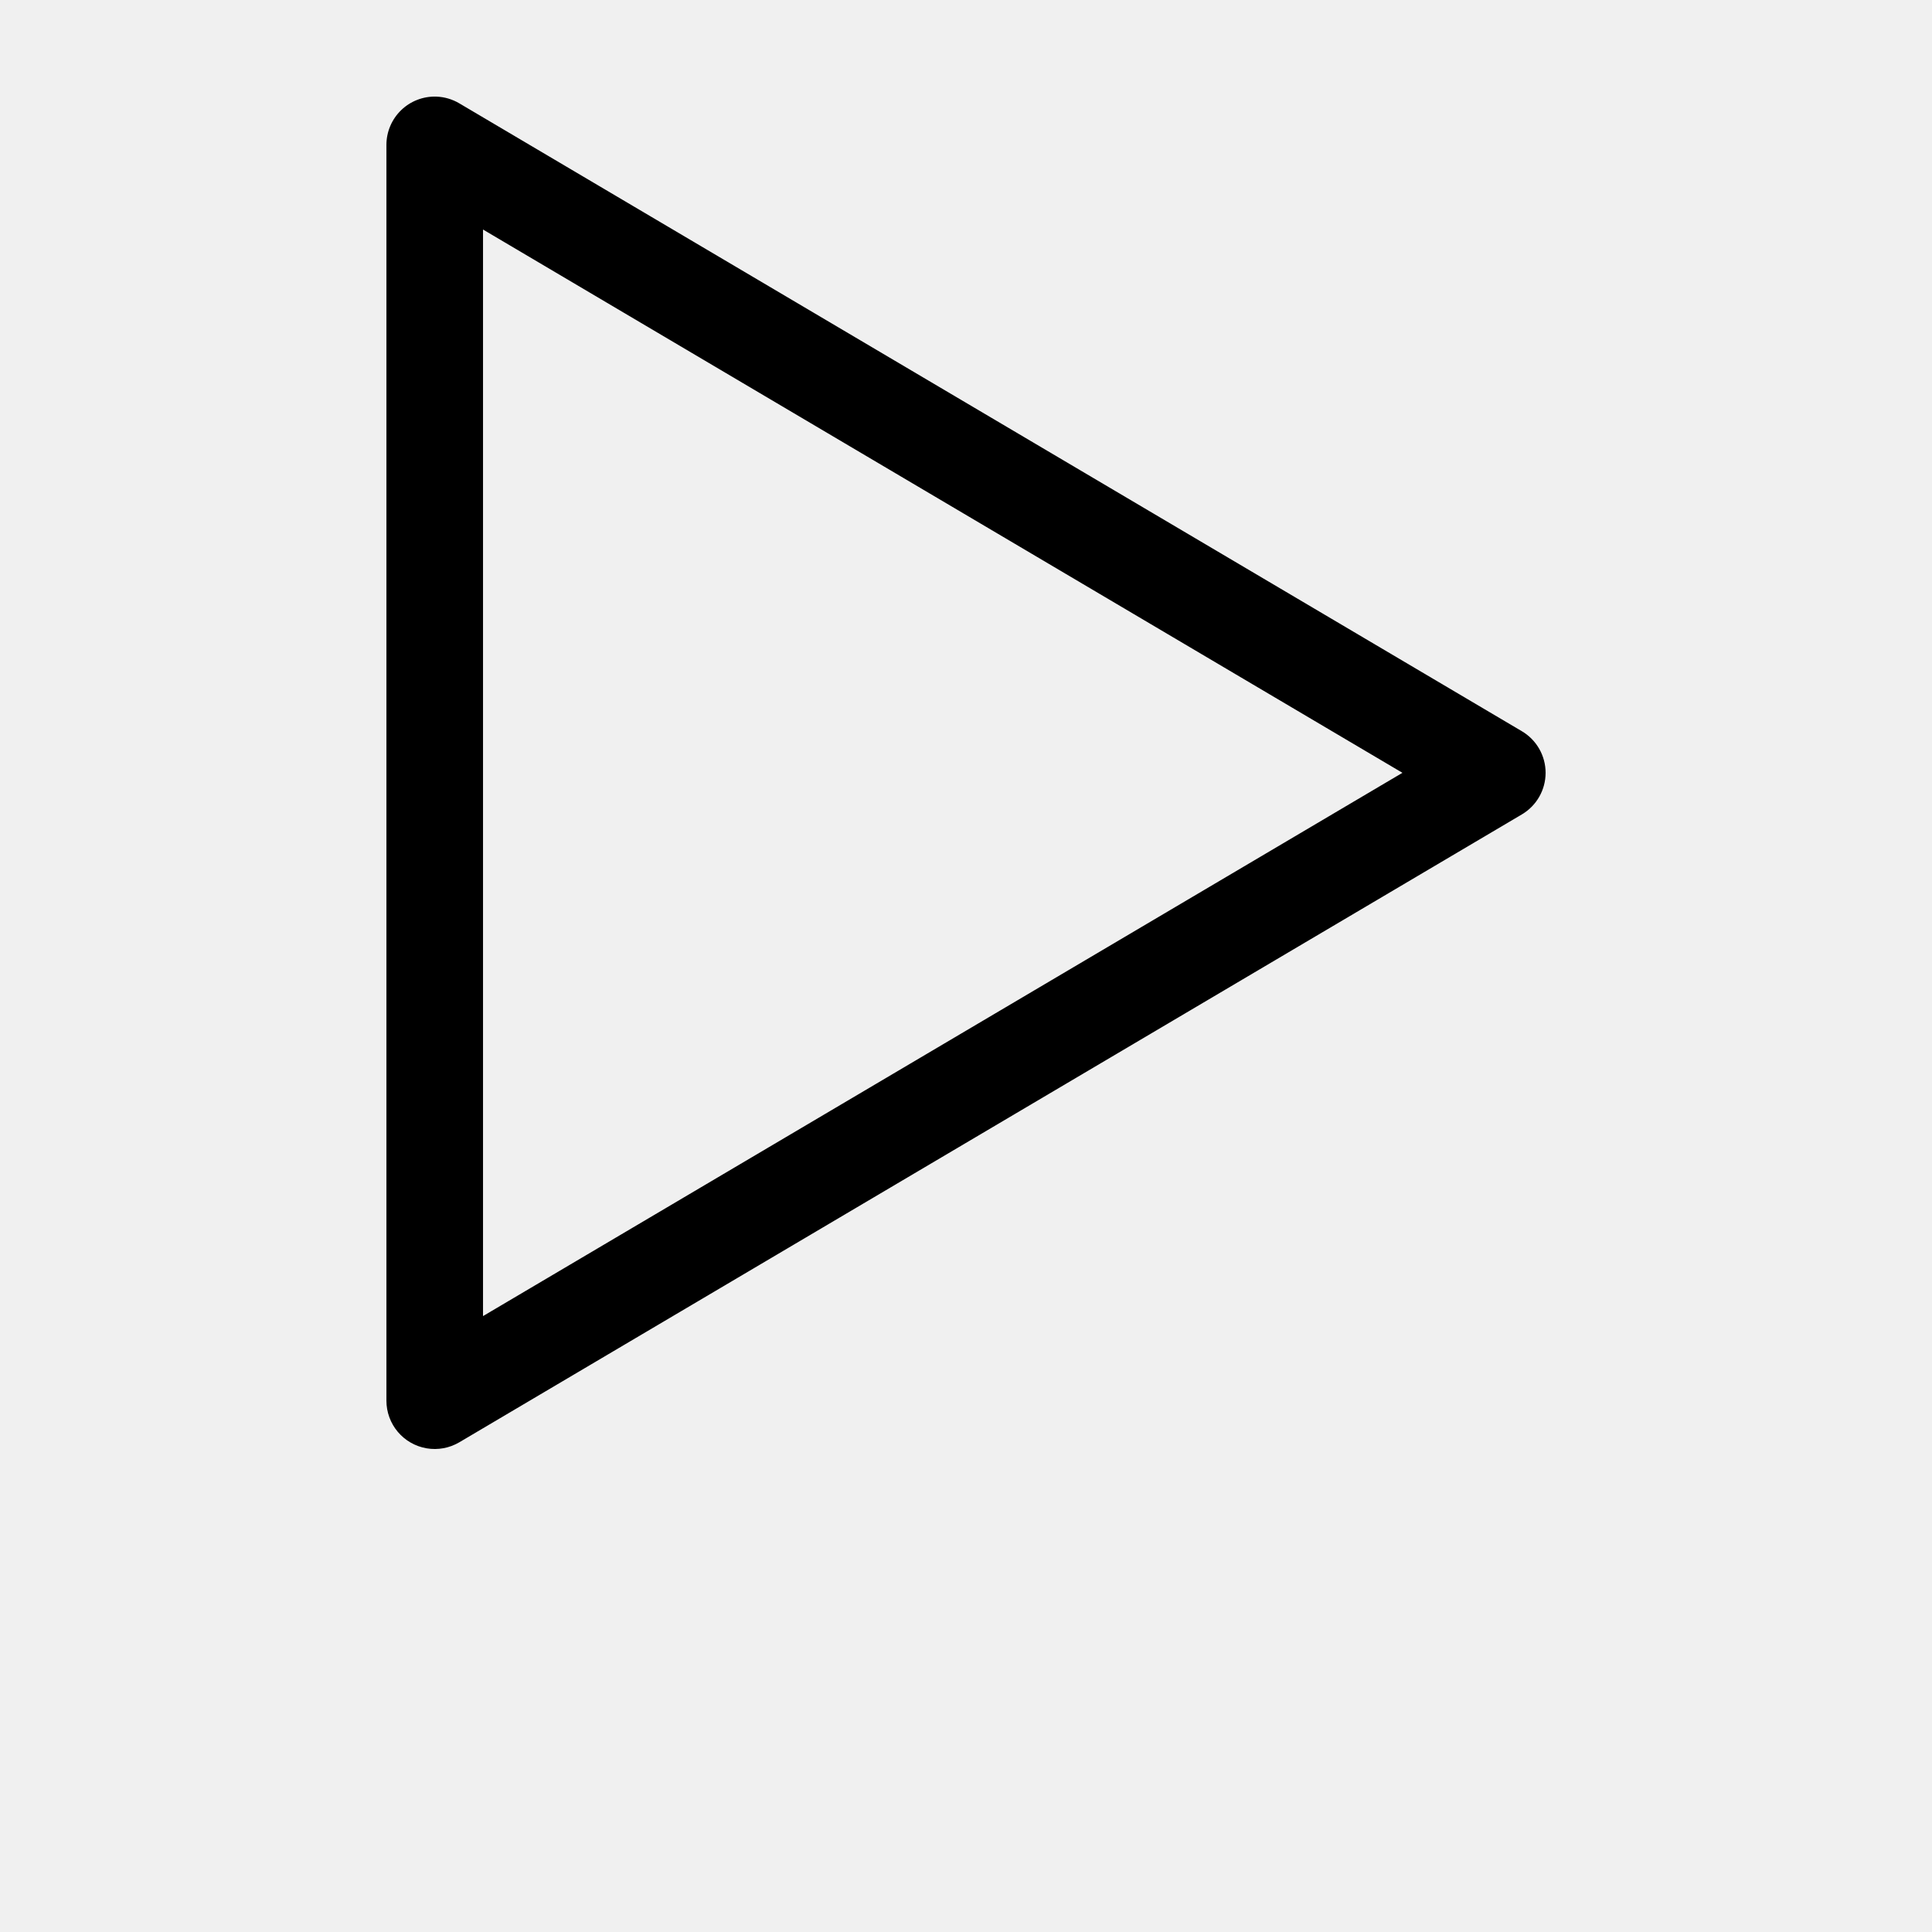
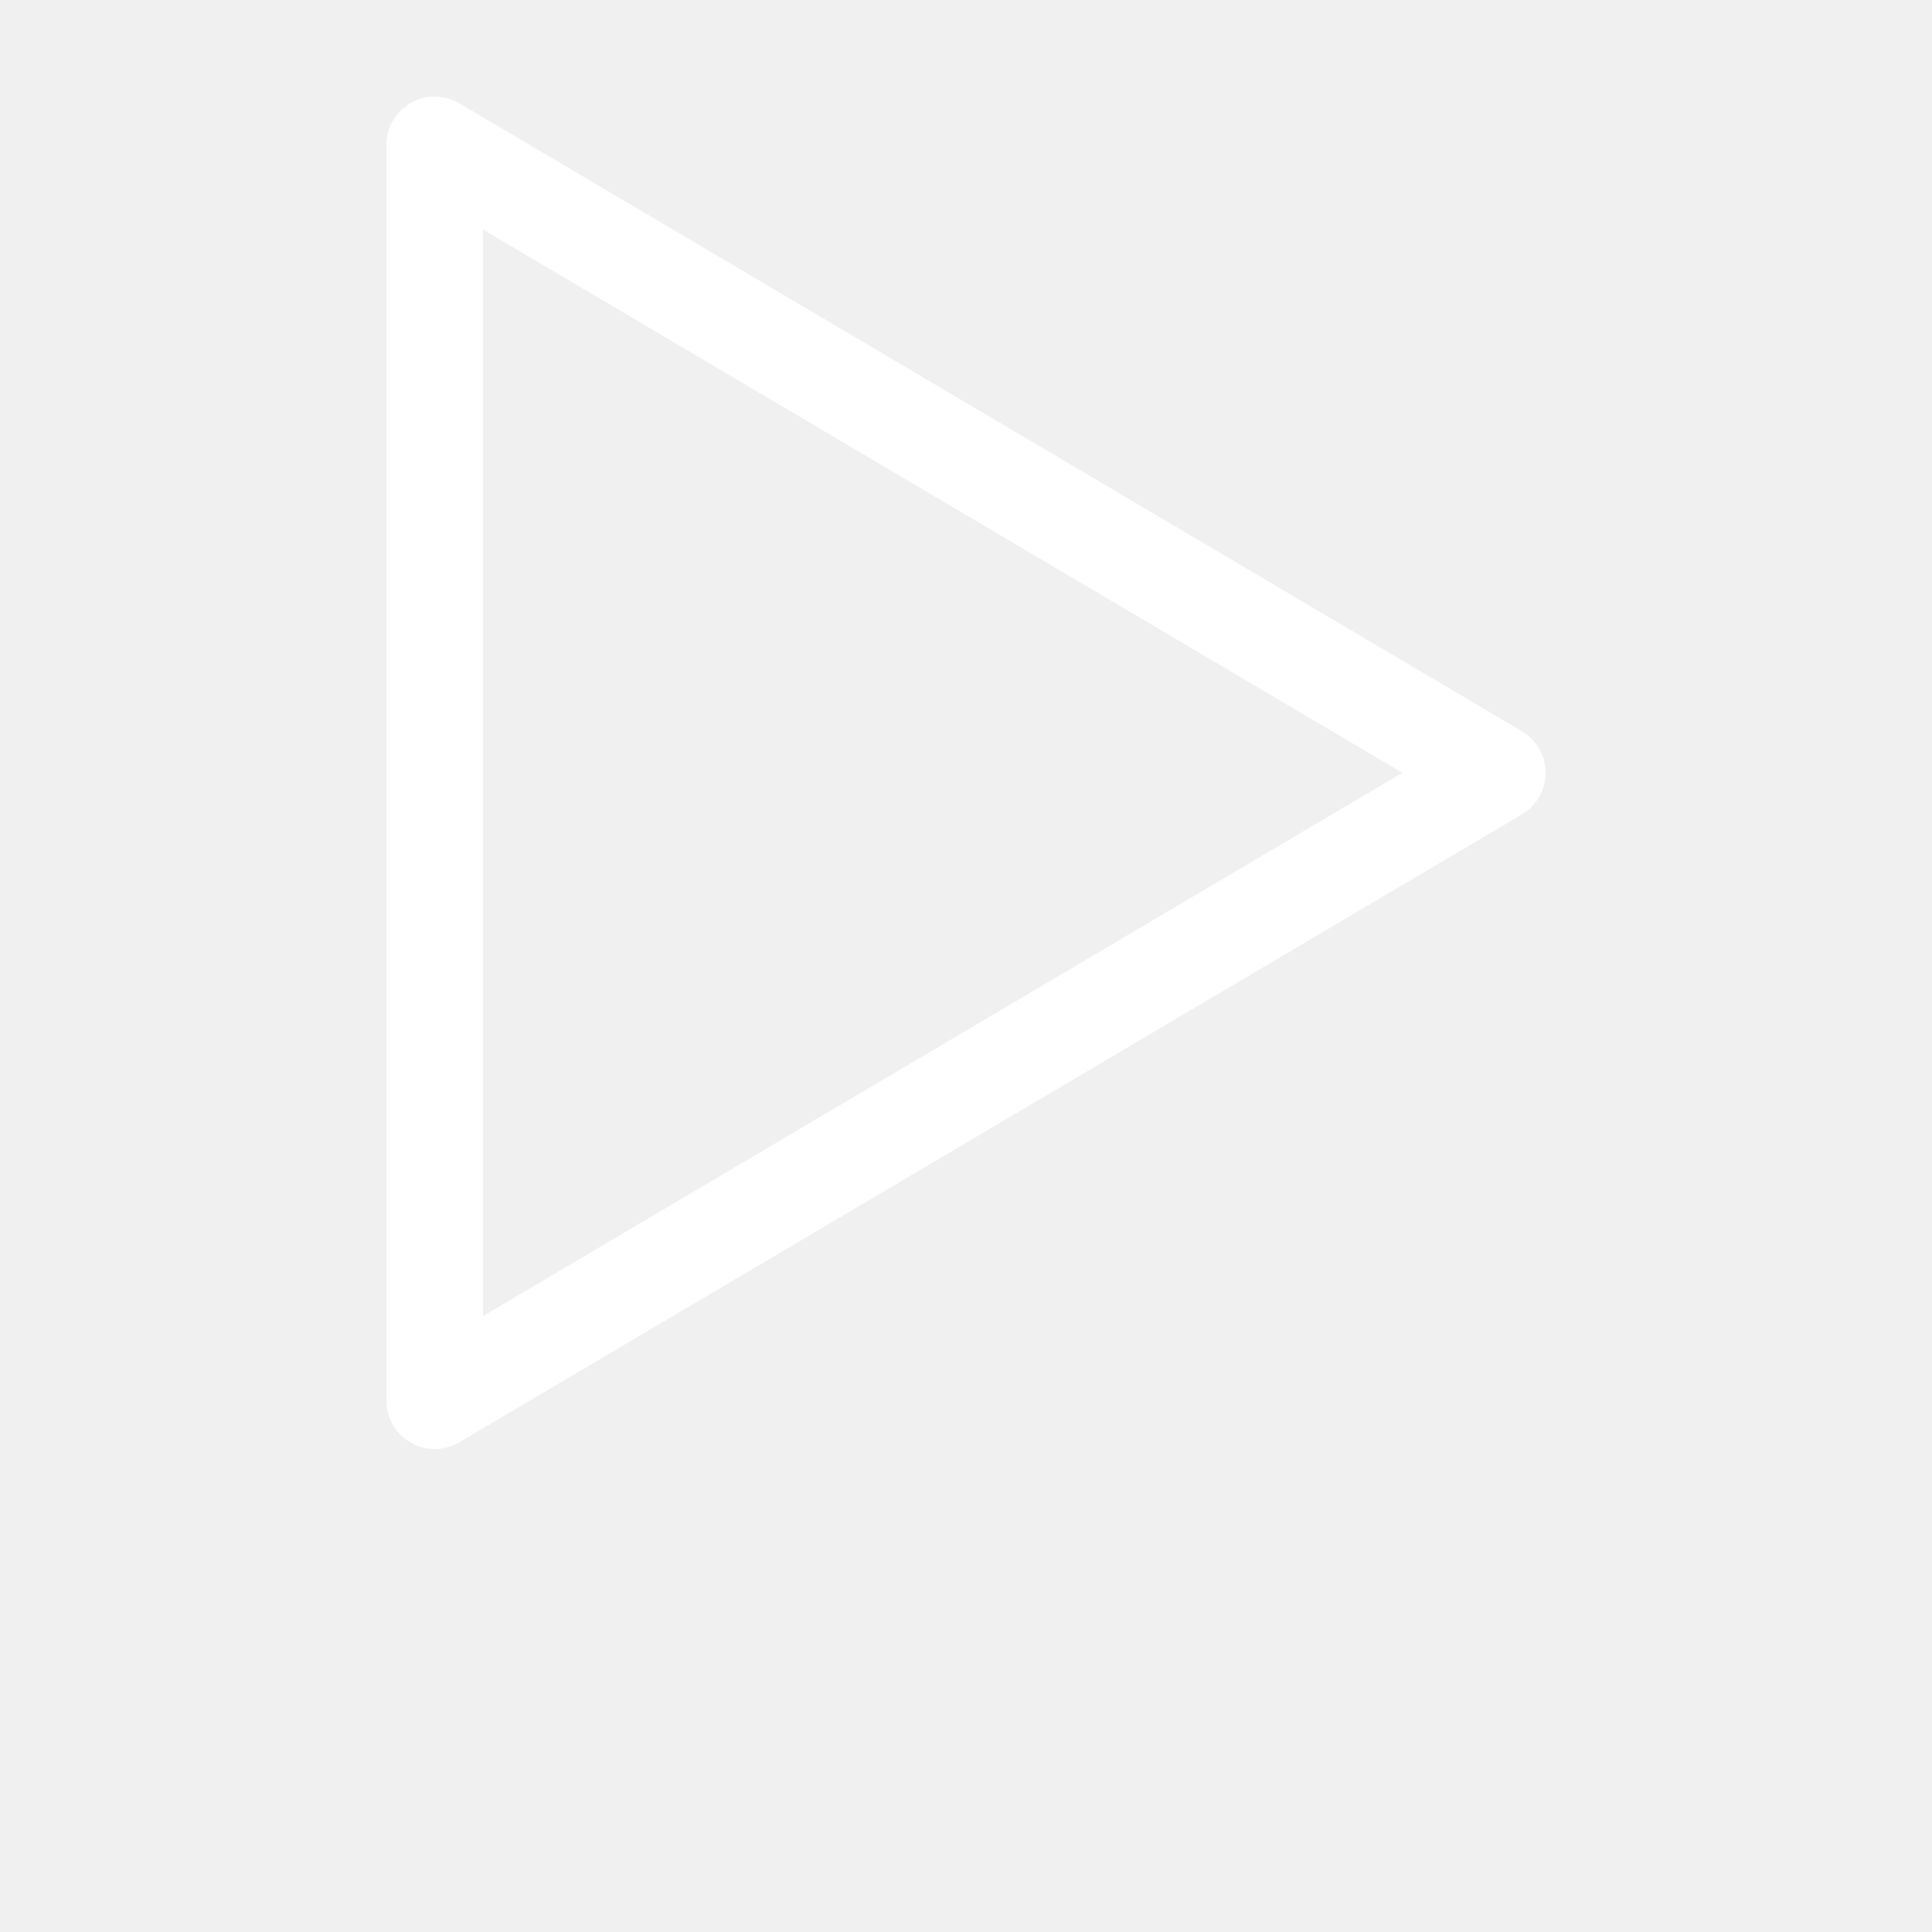
- <svg xmlns="http://www.w3.org/2000/svg" width="700pt" height="700pt" version="1.1" viewBox="0 0 700 700">
-   <path d="m158.09 35.004c-4.742-0.156-9.344 1.617-12.754 4.918-3.406 3.301-5.332 7.84-5.328 12.586v455c0 4.129 1.465 8.129 4.129 11.285 2.668 3.156 6.363 5.269 10.438 5.961 4.074 0.691 8.258-0.078 11.82-2.176l385-227.5c5.332-3.148 8.605-8.879 8.605-15.074 0-6.191-3.273-11.922-8.605-15.07l-385-227.5c-2.523-1.492-5.379-2.328-8.305-2.43zm16.918 48.16 333.12 196.84-333.12 196.84z" fill-rule="evenodd" />
+ <svg xmlns="http://www.w3.org/2000/svg" width="700pt" height="700pt" version="1.1" viewBox="0 0 700 700" id="svg4">
+   <defs id="defs8" />
+   <path d="m158.09 35.004c-4.742-0.156-9.344 1.617-12.754 4.918-3.406 3.301-5.332 7.84-5.328 12.586v455c0 4.129 1.465 8.129 4.129 11.285 2.668 3.156 6.363 5.269 10.438 5.961 4.074 0.691 8.258-0.078 11.82-2.176l385-227.5c5.332-3.148 8.605-8.879 8.605-15.074 0-6.191-3.273-11.922-8.605-15.07l-385-227.5c-2.523-1.492-5.379-2.328-8.305-2.43zm16.918 48.16 333.12 196.84-333.12 196.84z" fill-rule="evenodd" id="path2" style="fill:#ffffff" />
</svg>
